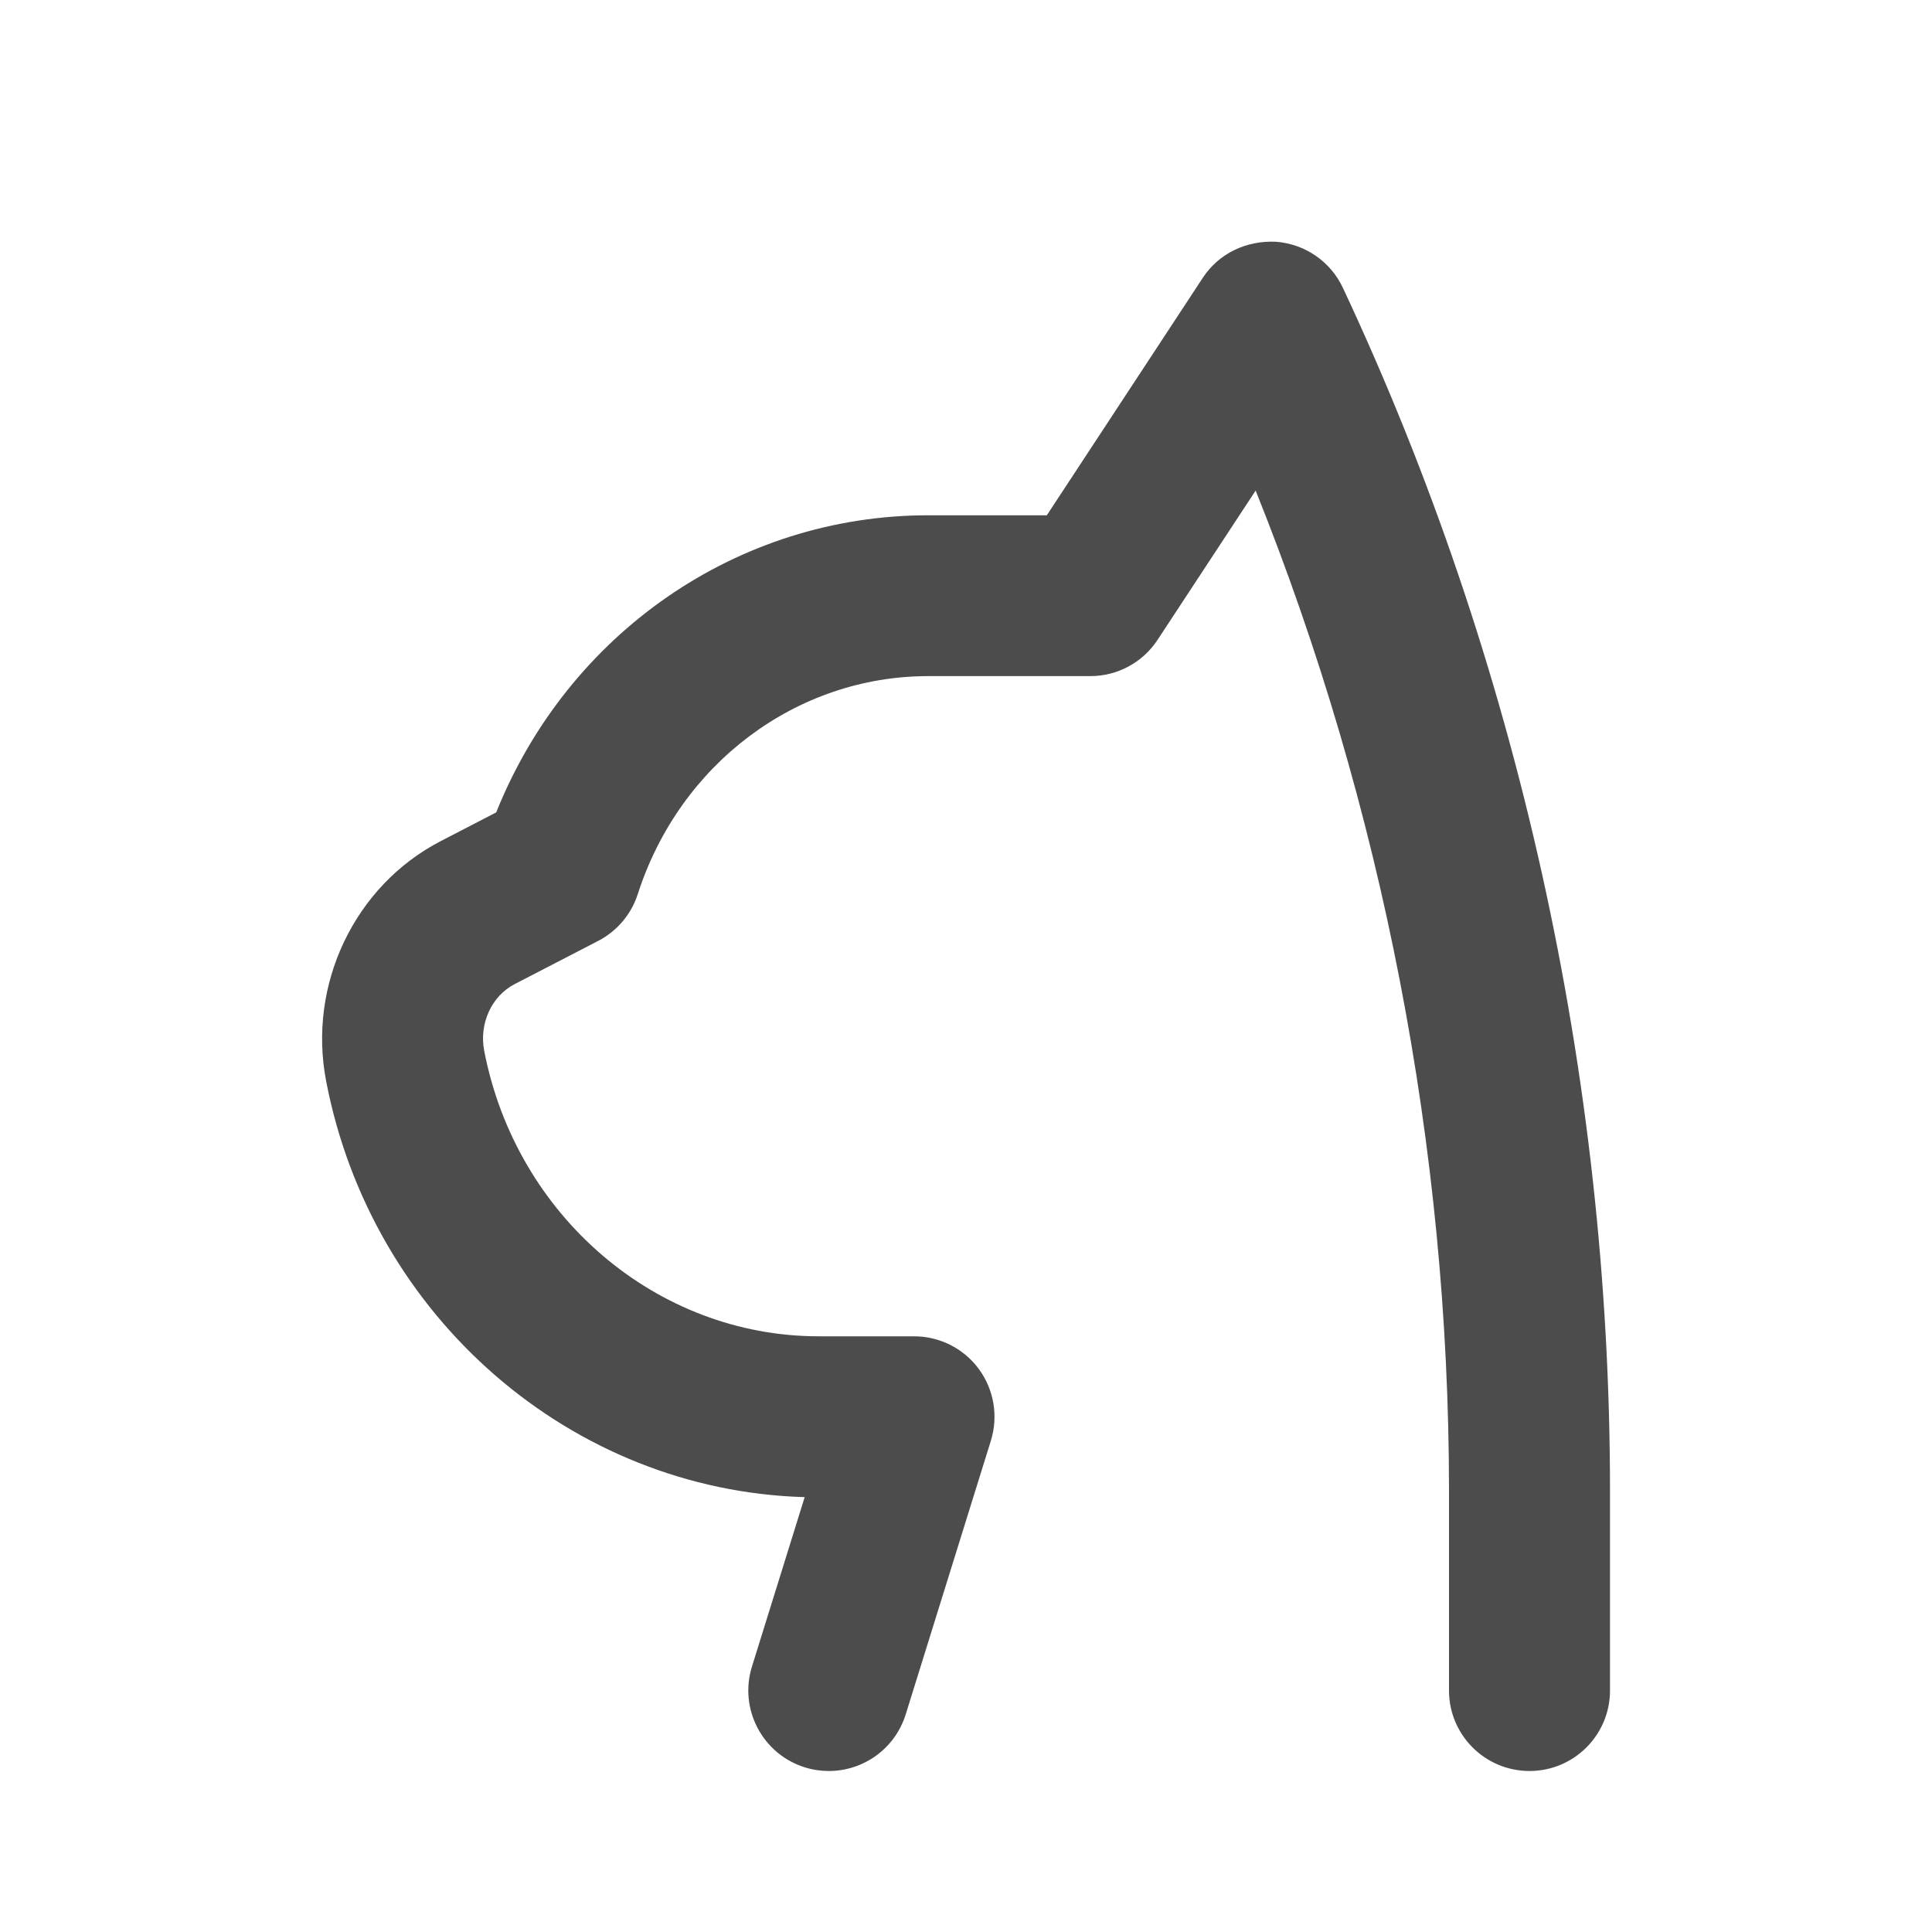
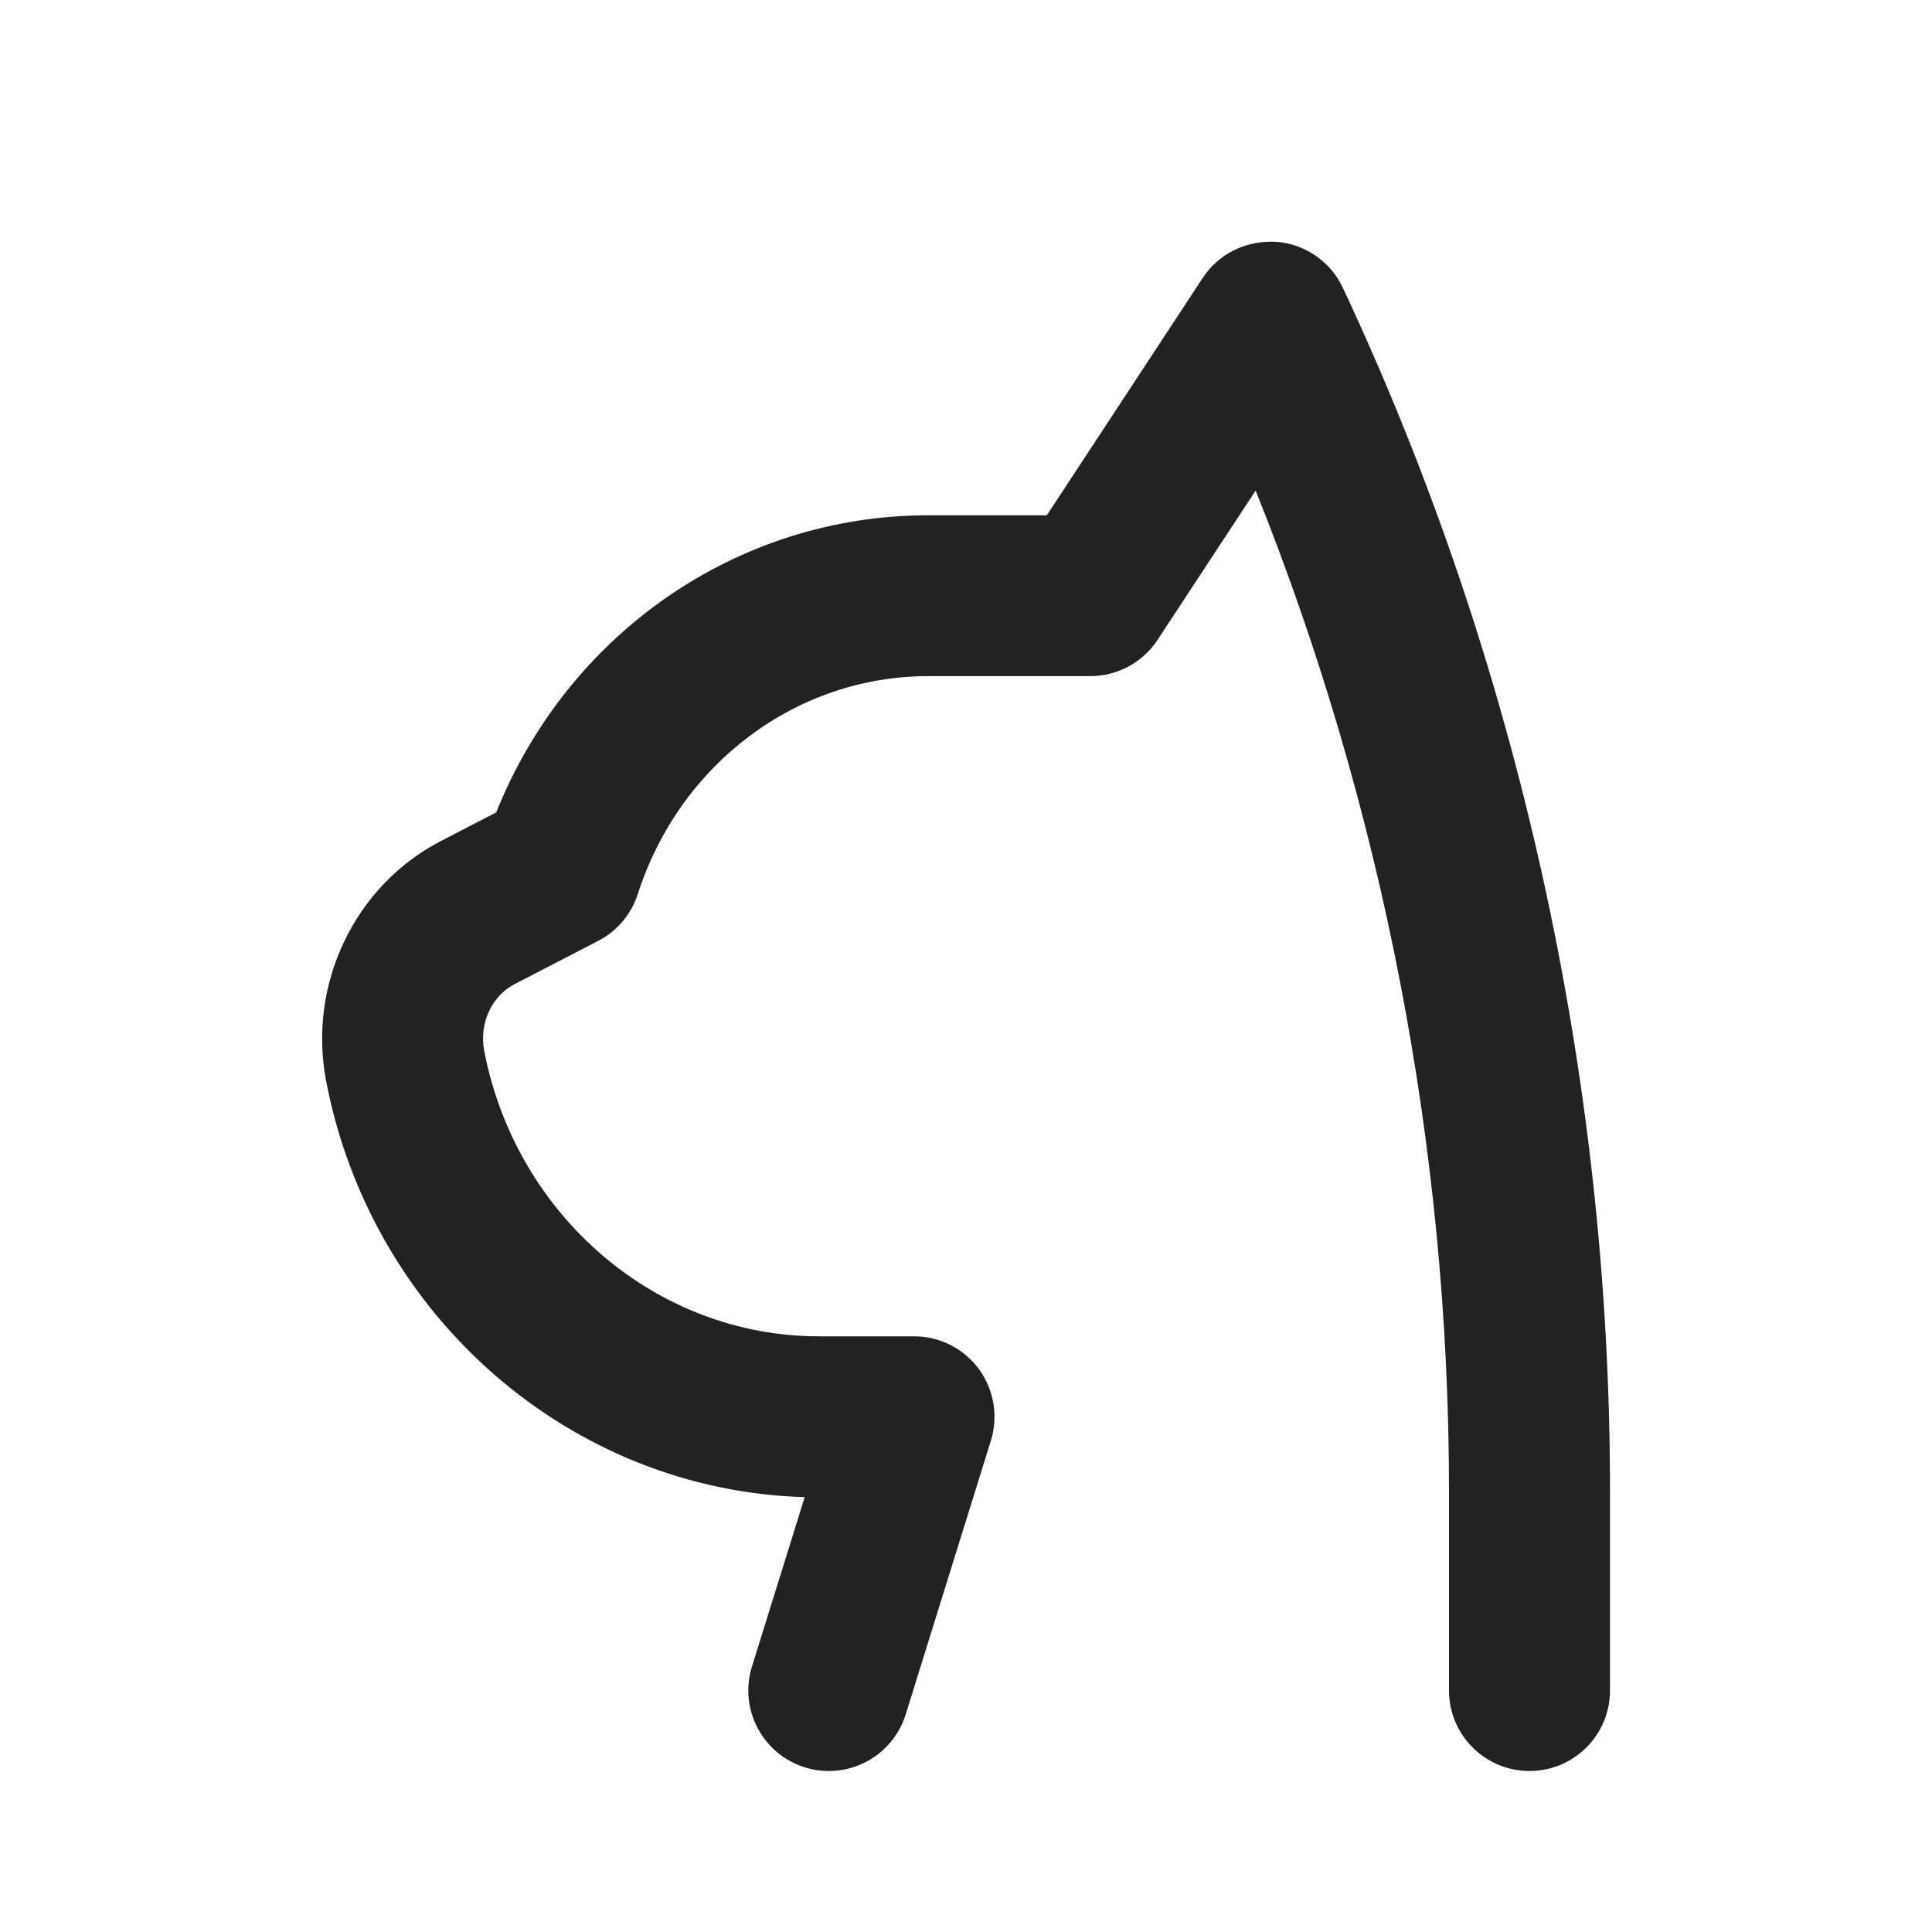
<svg xmlns="http://www.w3.org/2000/svg" viewBox="0 0 24 24" width="288" height="288">
-   <path d="M19,22c0.553,0,1-0.448,1-1v-2.484c0-5.144-1.147-10.31-3.318-14.94       c-0.153-0.328-0.473-0.547-0.834-0.573c-0.371-0.016-0.708,0.146-0.907,0.449       l-1.937,2.949H11.531c-2.368,0-4.476,1.467-5.367,3.691l-0.688,0.356       c-1.071,0.554-1.657,1.782-1.424,2.985c0.566,2.936,3.051,5.082,5.944,5.165       L9.341,20.703c-0.164,0.527,0.131,1.088,0.658,1.252c0.099,0.031,0.199,0.045,0.297,0.045       C10.723,22,11.117,21.726,11.251,21.297l1.058-3.4c0.094-0.303,0.039-0.634-0.149-0.89       s-0.487-0.407-0.806-0.407h-1.184c-2.011,0-3.758-1.491-4.155-3.546       c-0.065-0.339,0.091-0.681,0.38-0.83l1.036-0.536c0.234-0.121,0.411-0.33,0.492-0.582       c0.521-1.619,1.972-2.707,3.608-2.707h2.013c0.337,0,0.651-0.169,0.836-0.451       l1.218-1.854C17.173,10.016,18,14.273,18,18.516V21C18,21.552,18.447,22,19,22z" fill="#4c4c4c" />
+   <path d="M19,22c0.553,0,1-0.448,1-1v-2.484c0-5.144-1.147-10.31-3.318-14.94       c-0.153-0.328-0.473-0.547-0.834-0.573c-0.371-0.016-0.708,0.146-0.907,0.449       l-1.937,2.949H11.531c-2.368,0-4.476,1.467-5.367,3.691l-0.688,0.356       c-1.071,0.554-1.657,1.782-1.424,2.985c0.566,2.936,3.051,5.082,5.944,5.165       L9.341,20.703c-0.164,0.527,0.131,1.088,0.658,1.252c0.099,0.031,0.199,0.045,0.297,0.045       C10.723,22,11.117,21.726,11.251,21.297l1.058-3.4c0.094-0.303,0.039-0.634-0.149-0.89       s-0.487-0.407-0.806-0.407h-1.184c-2.011,0-3.758-1.491-4.155-3.546       c-0.065-0.339,0.091-0.681,0.38-0.83l1.036-0.536c0.234-0.121,0.411-0.33,0.492-0.582       c0.521-1.619,1.972-2.707,3.608-2.707h2.013c0.337,0,0.651-0.169,0.836-0.451       l1.218-1.854C17.173,10.016,18,14.273,18,18.516V21C18,21.552,18.447,22,19,22z" fill="#222222" />
</svg>
